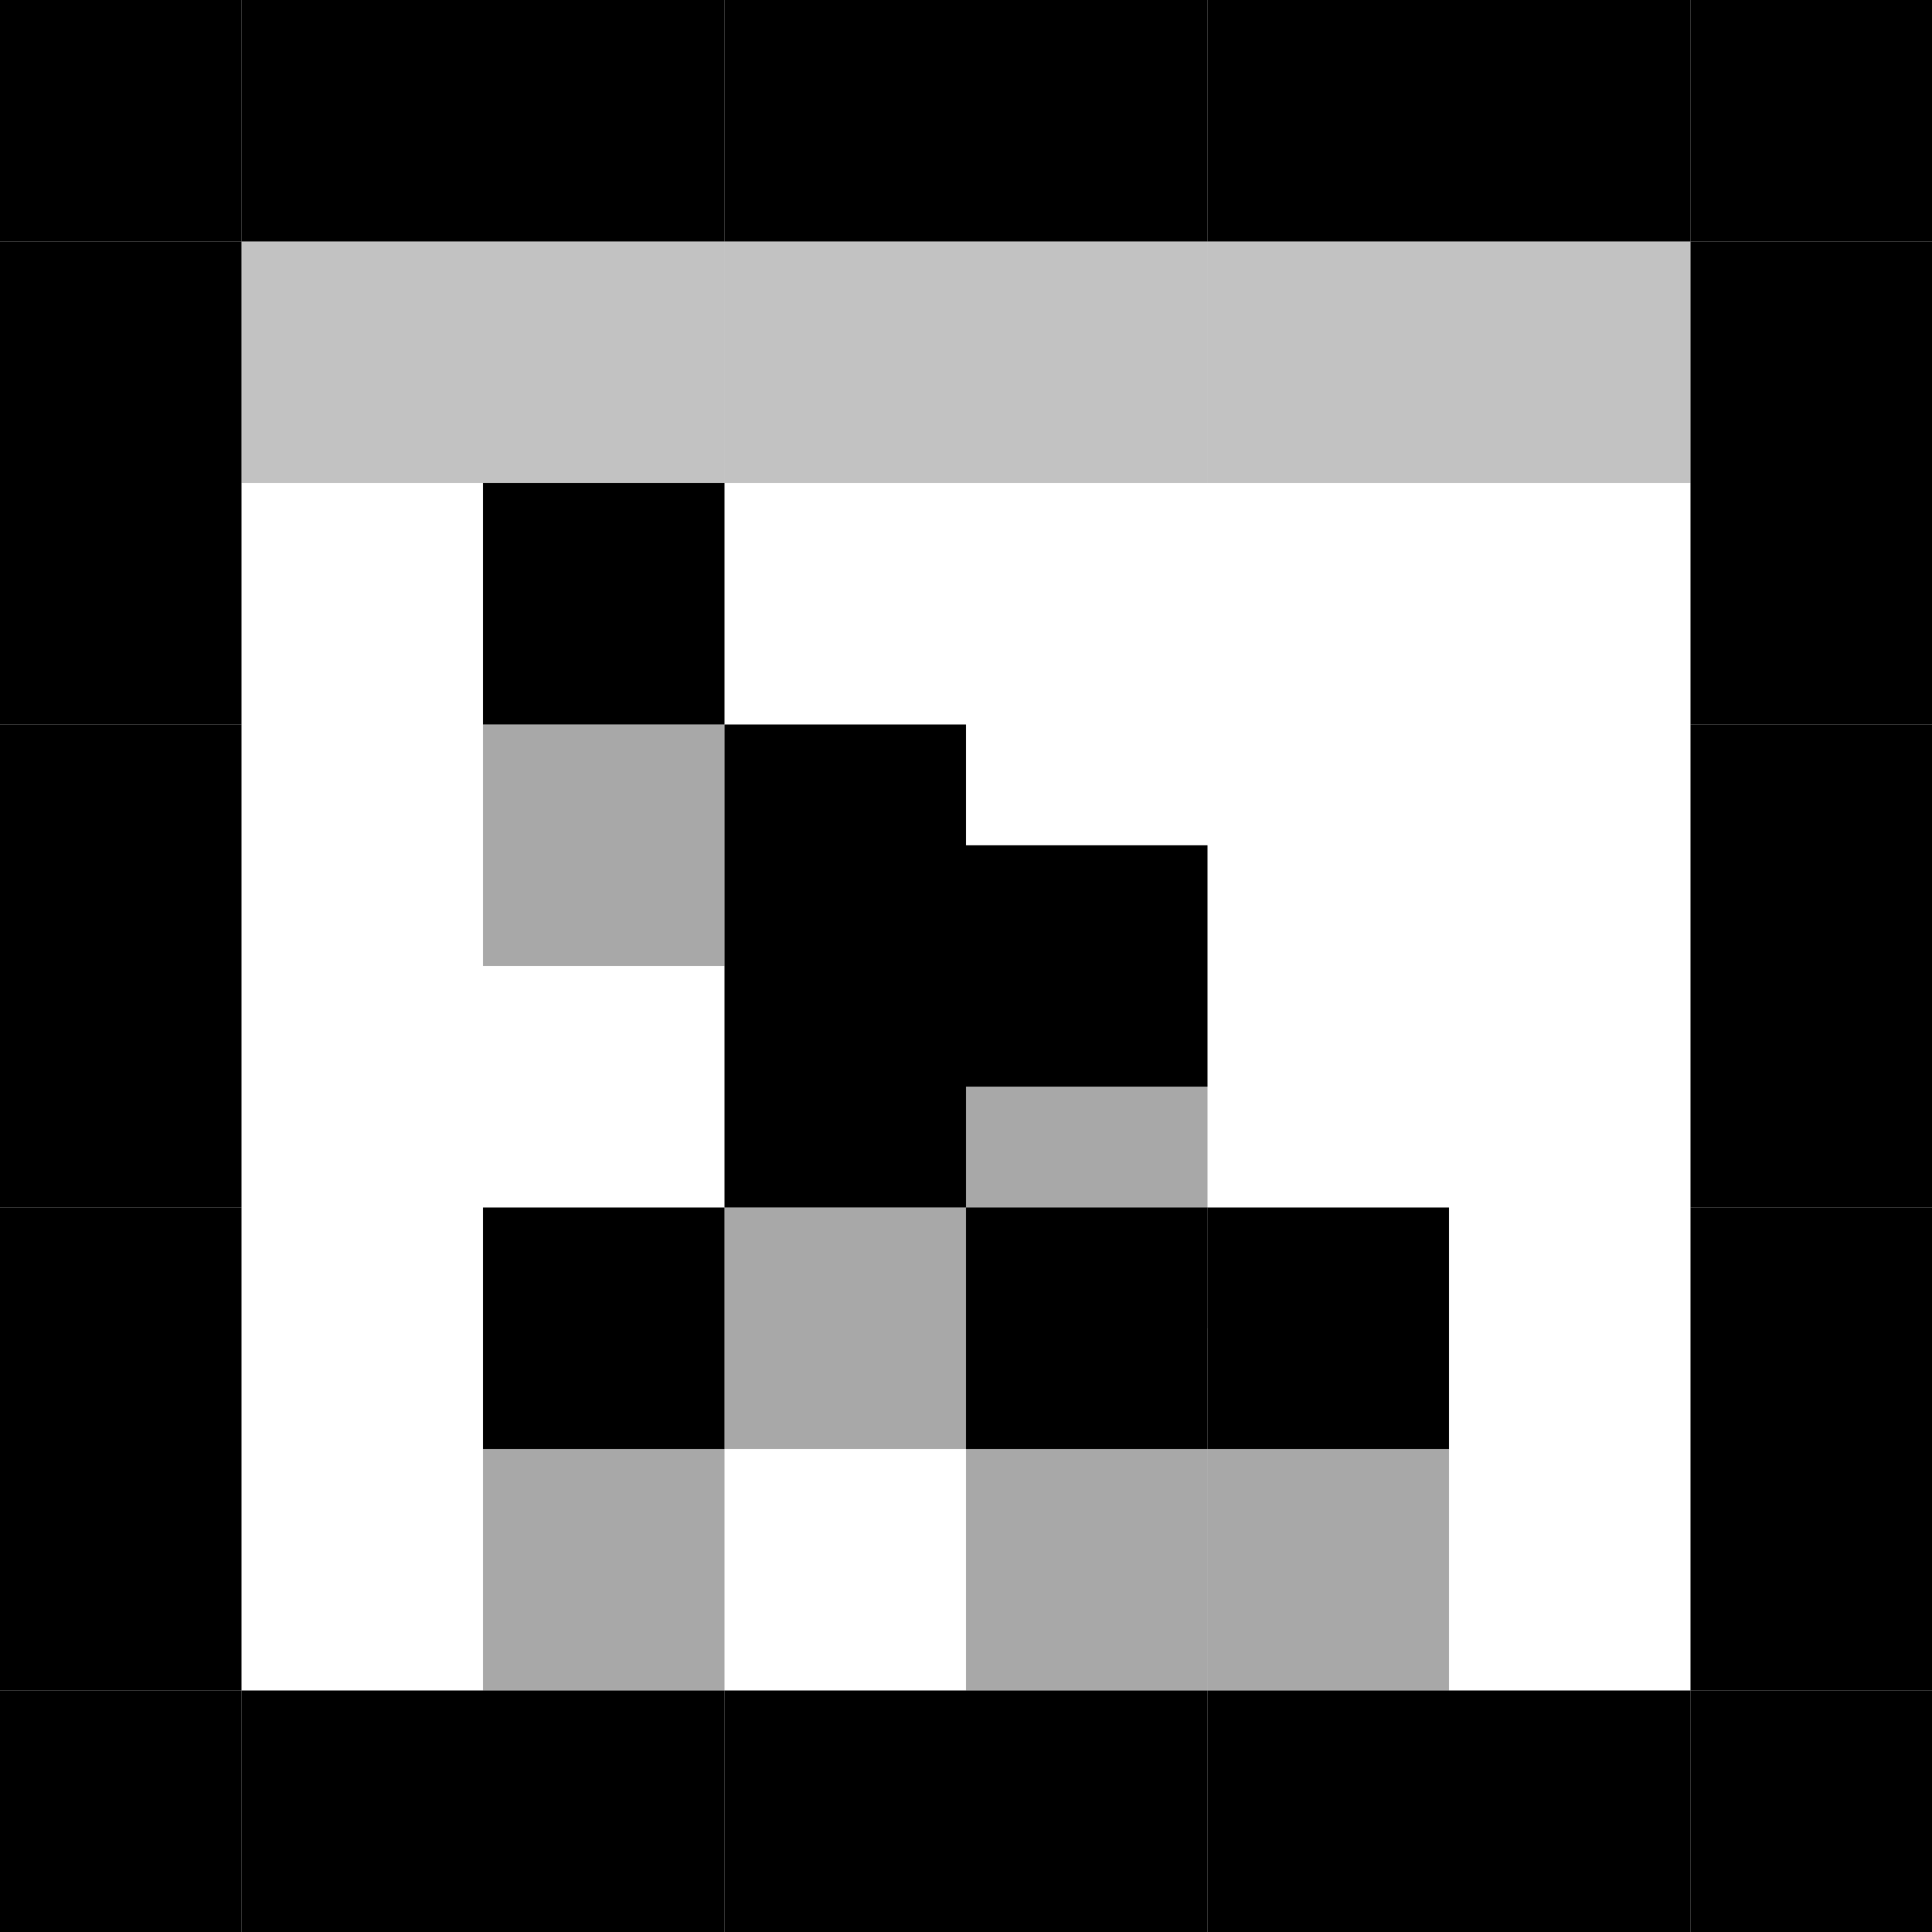
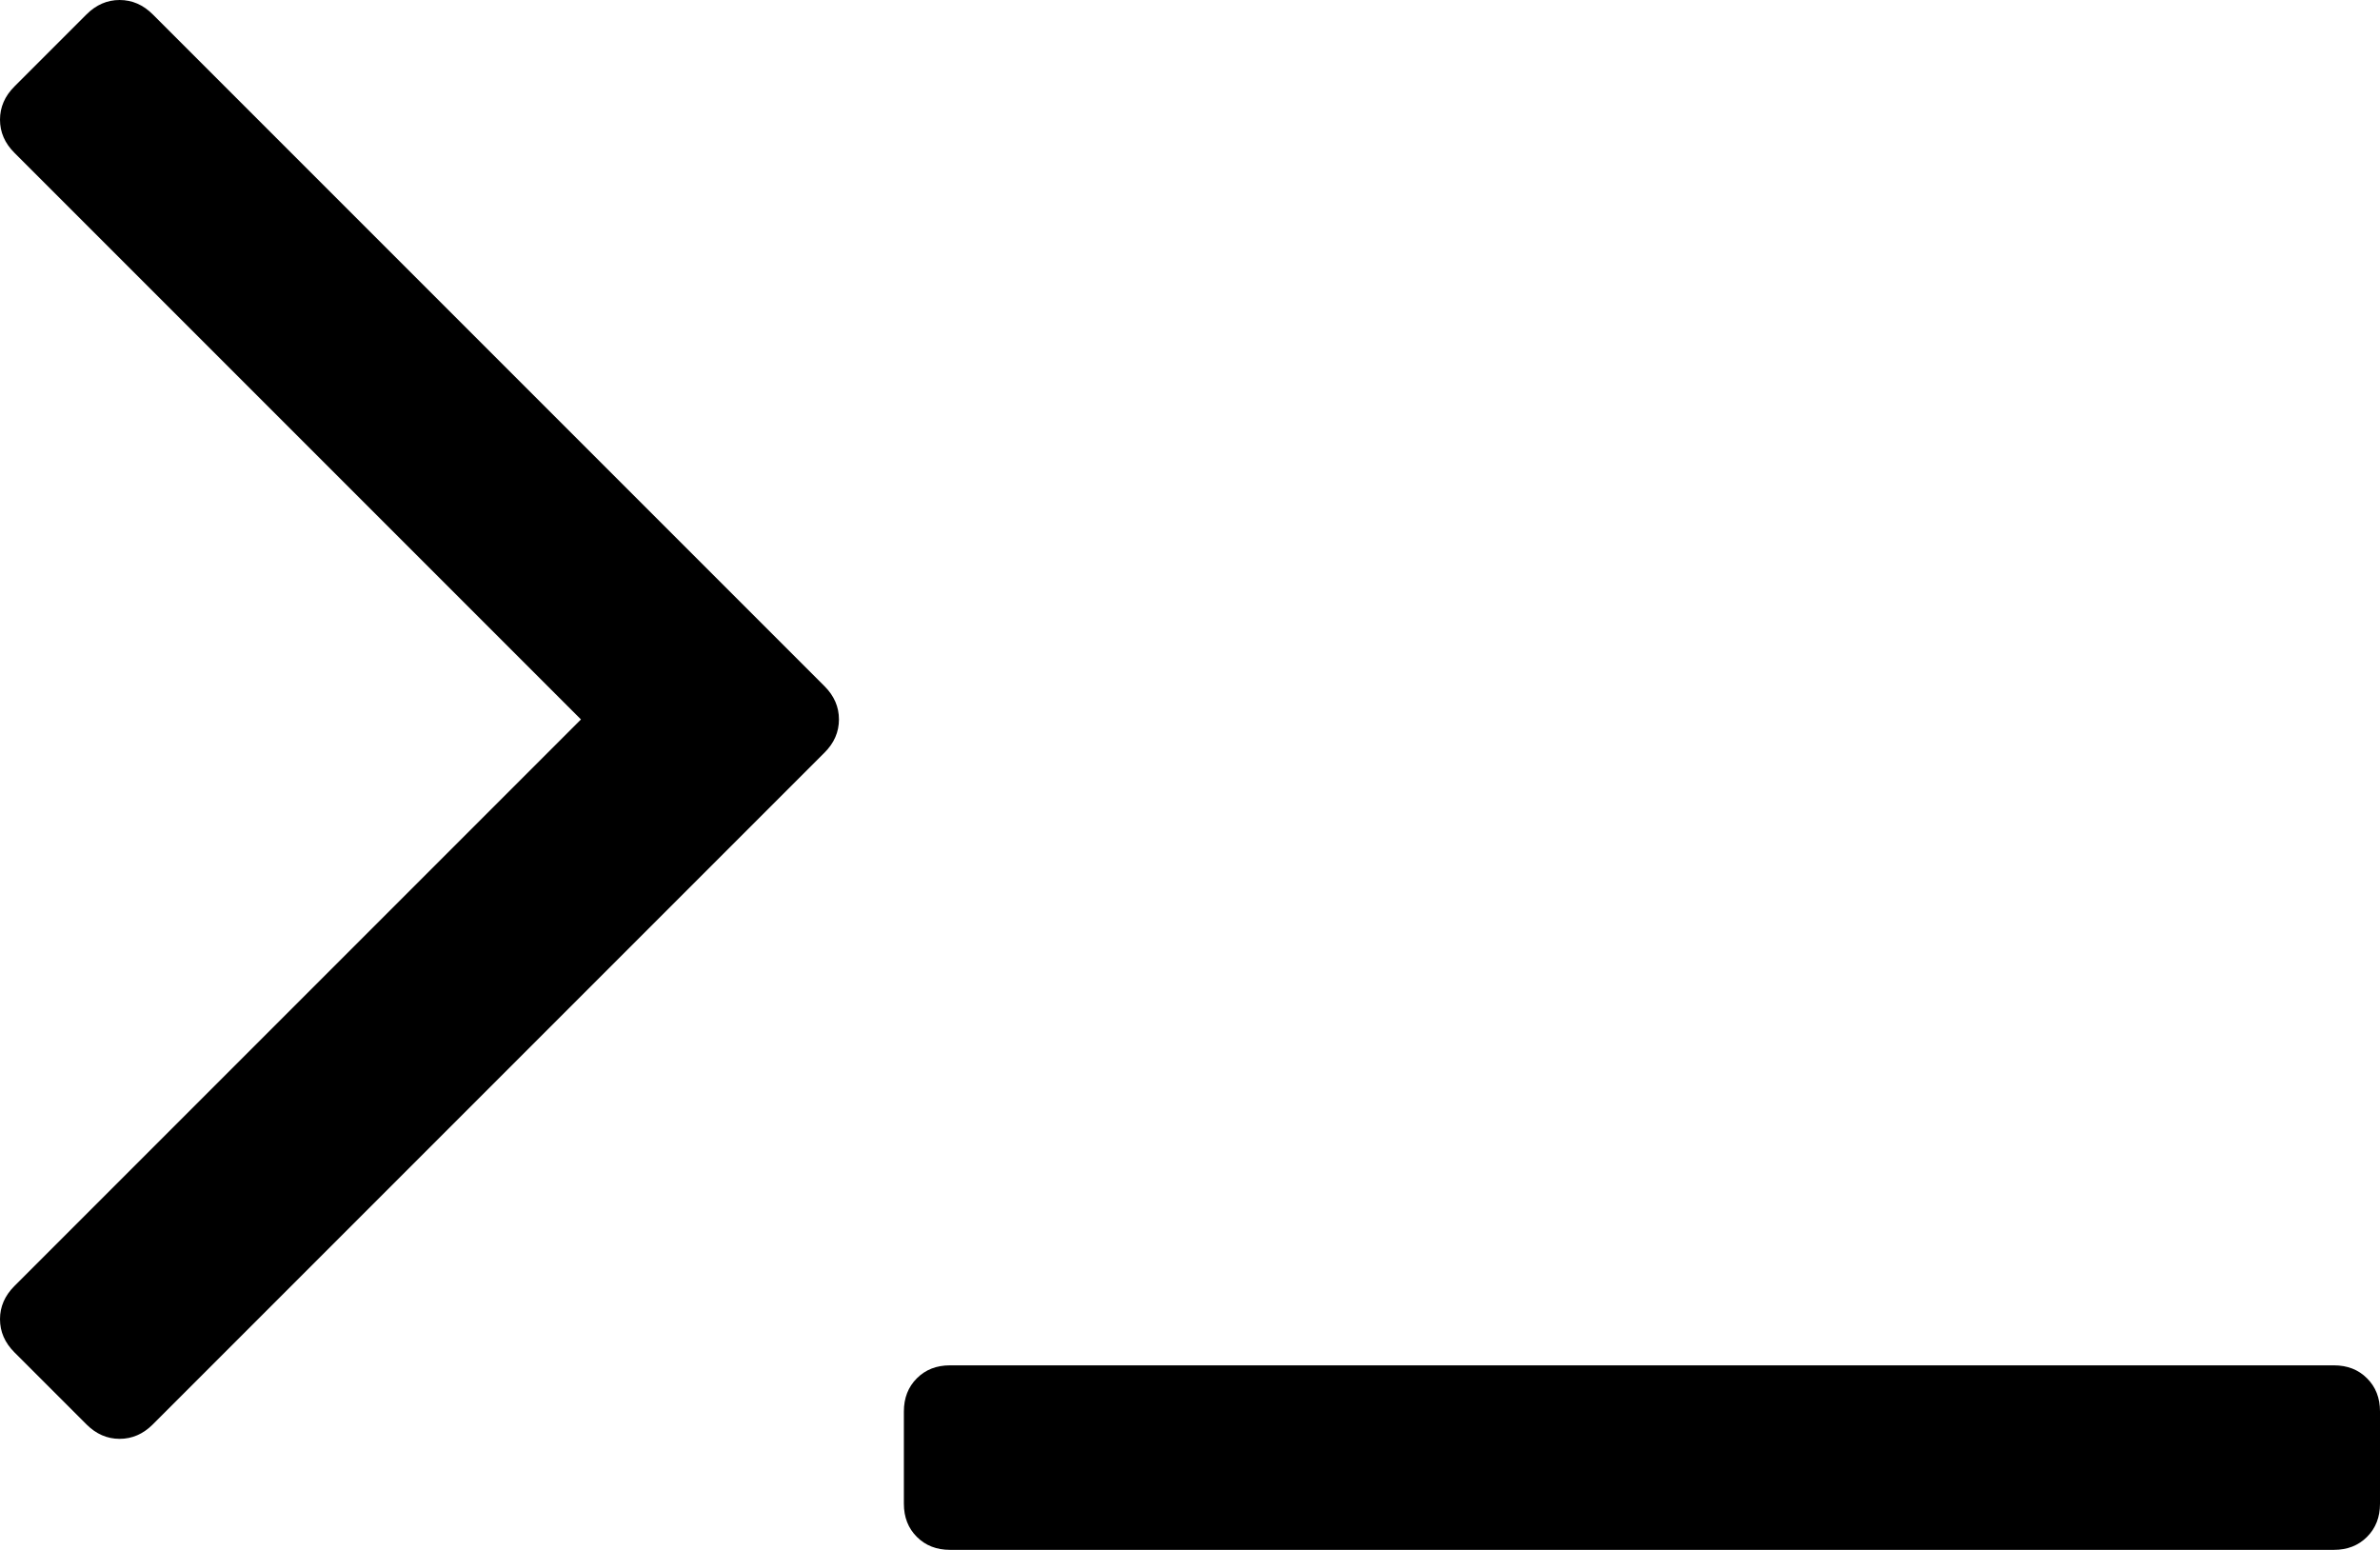
- <svg xmlns="http://www.w3.org/2000/svg" style="isolation:isolate" viewBox="660 600 80 80" width="80pt" height="80pt">
+ <svg xmlns="http://www.w3.org/2000/svg" style="isolation:isolate" viewBox="676 623.489 50 32.557" width="50pt" height="32.557pt">
  <g>
-     <rect x="660" y="600" width="10" height="10" transform="matrix(1,0,0,1,0,0)" fill="rgb(0,0,0)" />
-     <rect x="670" y="600" width="10" height="10" transform="matrix(1,0,0,1,0,0)" fill="rgb(0,0,0)" />
-     <g opacity="0.24">
-       <rect x="670" y="610" width="10" height="10" transform="matrix(1,0,0,1,0,0)" fill="rgb(0,0,0)" />
+     <g>
+       <g>
+         <path d=" M 725.728 652.443 C 725.547 652.26 725.314 652.17 725.032 652.17 L 695.958 652.17 C 695.675 652.17 695.443 652.26 695.261 652.443 C 695.08 652.624 694.989 652.856 694.989 653.139 L 694.989 655.077 C 694.989 655.36 695.08 655.592 695.261 655.773 C 695.443 655.955 695.675 656.046 695.958 656.046 L 725.032 656.046 C 725.314 656.046 725.547 655.955 725.728 655.773 C 725.909 655.592 726 655.36 726 655.077 L 726 653.139 C 726 652.856 725.91 652.624 725.728 652.443 Z " fill="rgb(0,0,0)" />
+         <path d=" M 679.21 623.792 C 679.008 623.59 678.776 623.489 678.513 623.489 C 678.251 623.489 678.019 623.59 677.817 623.792 L 676.303 625.306 C 676.101 625.508 676 625.74 676 626.003 C 676 626.266 676.101 626.498 676.303 626.699 L 688.205 638.602 L 676.303 650.504 C 676.101 650.706 676 650.938 676 651.2 C 676 651.463 676.101 651.695 676.303 651.897 L 677.817 653.411 C 678.019 653.613 678.251 653.714 678.513 653.714 C 678.775 653.714 679.008 653.613 679.21 653.411 L 693.323 639.298 C 693.525 639.096 693.625 638.864 693.625 638.601 C 693.625 638.339 693.525 638.107 693.323 637.905 L 679.21 623.792 Z " fill="rgb(0,0,0)" />
+       </g>
    </g>
-     <g opacity="0.24">
-       <rect x="680" y="610" width="10" height="10" transform="matrix(1,0,0,1,0,0)" fill="rgb(0,0,0)" />
-     </g>
-     <g opacity="0.24">
-       <rect x="690" y="610" width="10" height="10" transform="matrix(1,0,0,1,0,0)" fill="rgb(0,0,0)" />
-     </g>
-     <g opacity="0.24">
-       <rect x="700" y="610" width="10" height="10" transform="matrix(1,0,0,1,0,0)" fill="rgb(0,0,0)" />
-     </g>
-     <g opacity="0.24">
-       <rect x="710" y="610" width="10" height="10" transform="matrix(1,0,0,1,0,0)" fill="rgb(0,0,0)" />
-     </g>
-     <g opacity="0.24">
-       <rect x="720" y="610" width="10" height="10" transform="matrix(1,0,0,1,0,0)" fill="rgb(0,0,0)" />
-     </g>
-     <g opacity="0.34">
-       <rect x="710" y="660" width="10" height="10" transform="matrix(1,0,0,1,0,0)" fill="rgb(0,0,0)" />
-     </g>
-     <g opacity="0.34">
-       <rect x="700" y="660" width="10" height="10" transform="matrix(1,0,0,1,0,0)" fill="rgb(0,0,0)" />
-     </g>
-     <g opacity="0.34">
-       <rect x="690" y="650" width="10" height="10" transform="matrix(1,0,0,1,0,0)" fill="rgb(0,0,0)" />
-     </g>
-     <g opacity="0.34">
-       <rect x="680" y="630" width="10" height="10" transform="matrix(1,0,0,1,0,0)" fill="rgb(0,0,0)" />
-     </g>
-     <g opacity="0.34">
-       <rect x="700" y="645" width="10" height="10" transform="matrix(1,0,0,1,0,0)" fill="rgb(0,0,0)" />
-     </g>
-     <g opacity="0.34">
-       <rect x="680" y="660" width="10" height="10" transform="matrix(1,0,0,1,0,0)" fill="rgb(0,0,0)" />
-     </g>
-     <rect x="680" y="620" width="10" height="10" transform="matrix(1,0,0,1,0,0)" fill="rgb(0,0,0)" />
-     <rect x="690" y="630" width="10" height="10" transform="matrix(1,0,0,1,0,0)" fill="rgb(0,0,0)" />
-     <rect x="690" y="640" width="10" height="10" transform="matrix(1,0,0,1,0,0)" fill="rgb(0,0,0)" />
-     <rect x="680" y="650" width="10" height="10" transform="matrix(1,0,0,1,0,0)" fill="rgb(0,0,0)" />
-     <rect x="700" y="650" width="10" height="10" transform="matrix(1,0,0,1,0,0)" fill="rgb(0,0,0)" />
-     <rect x="710" y="650" width="10" height="10" transform="matrix(1,0,0,1,0,0)" fill="rgb(0,0,0)" />
-     <rect x="700" y="635" width="10" height="10" transform="matrix(1,0,0,1,0,0)" fill="rgb(0,0,0)" />
-     <rect x="680" y="600" width="10" height="10" transform="matrix(1,0,0,1,0,0)" fill="rgb(0,0,0)" />
-     <rect x="690" y="600" width="10" height="10" transform="matrix(1,0,0,1,0,0)" fill="rgb(0,0,0)" />
-     <rect x="700" y="600" width="10" height="10" transform="matrix(1,0,0,1,0,0)" fill="rgb(0,0,0)" />
-     <rect x="710" y="600" width="10" height="10" transform="matrix(1,0,0,1,0,0)" fill="rgb(0,0,0)" />
-     <rect x="720" y="600" width="10" height="10" transform="matrix(1,0,0,1,0,0)" fill="rgb(0,0,0)" />
-     <rect x="660" y="610" width="10" height="10" transform="matrix(1,0,0,1,0,0)" fill="rgb(0,0,0)" />
-     <rect x="660" y="620" width="10" height="10" transform="matrix(1,0,0,1,0,0)" fill="rgb(0,0,0)" />
-     <rect x="660" y="630" width="10" height="10" transform="matrix(1,0,0,1,0,0)" fill="rgb(0,0,0)" />
-     <rect x="660" y="640" width="10" height="10" transform="matrix(1,0,0,1,0,0)" fill="rgb(0,0,0)" />
-     <rect x="660" y="650" width="10" height="10" transform="matrix(1,0,0,1,0,0)" fill="rgb(0,0,0)" />
-     <rect x="660" y="660" width="10" height="10" transform="matrix(1,0,0,1,0,0)" fill="rgb(0,0,0)" />
-     <rect x="660" y="670" width="10" height="10" transform="matrix(1,0,0,1,0,0)" fill="rgb(0,0,0)" />
-     <rect x="670" y="670" width="10" height="10" transform="matrix(1,0,0,1,0,0)" fill="rgb(0,0,0)" />
-     <rect x="680" y="670" width="10" height="10" transform="matrix(1,0,0,1,0,0)" fill="rgb(0,0,0)" />
-     <rect x="690" y="670" width="10" height="10" transform="matrix(1,0,0,1,0,0)" fill="rgb(0,0,0)" />
-     <rect x="700" y="670" width="10" height="10" transform="matrix(1,0,0,1,0,0)" fill="rgb(0,0,0)" />
-     <rect x="710" y="670" width="10" height="10" transform="matrix(1,0,0,1,0,0)" fill="rgb(0,0,0)" />
-     <rect x="720" y="670" width="10" height="10" transform="matrix(1,0,0,1,0,0)" fill="rgb(0,0,0)" />
-     <rect x="730" y="670" width="10" height="10" transform="matrix(1,0,0,1,0,0)" fill="rgb(0,0,0)" />
-     <rect x="730" y="660" width="10" height="10" transform="matrix(1,0,0,1,0,0)" fill="rgb(0,0,0)" />
-     <rect x="730" y="650" width="10" height="10" transform="matrix(1,0,0,1,0,0)" fill="rgb(0,0,0)" />
-     <rect x="730" y="640" width="10" height="10" transform="matrix(1,0,0,1,0,0)" fill="rgb(0,0,0)" />
-     <rect x="730" y="630" width="10" height="10" transform="matrix(1,0,0,1,0,0)" fill="rgb(0,0,0)" />
-     <rect x="730" y="620" width="10" height="10" transform="matrix(1,0,0,1,0,0)" fill="rgb(0,0,0)" />
-     <rect x="730" y="610" width="10" height="10" transform="matrix(1,0,0,1,0,0)" fill="rgb(0,0,0)" />
-     <rect x="730" y="600" width="10" height="10" transform="matrix(1,0,0,1,0,0)" fill="rgb(0,0,0)" />
  </g>
</svg>
